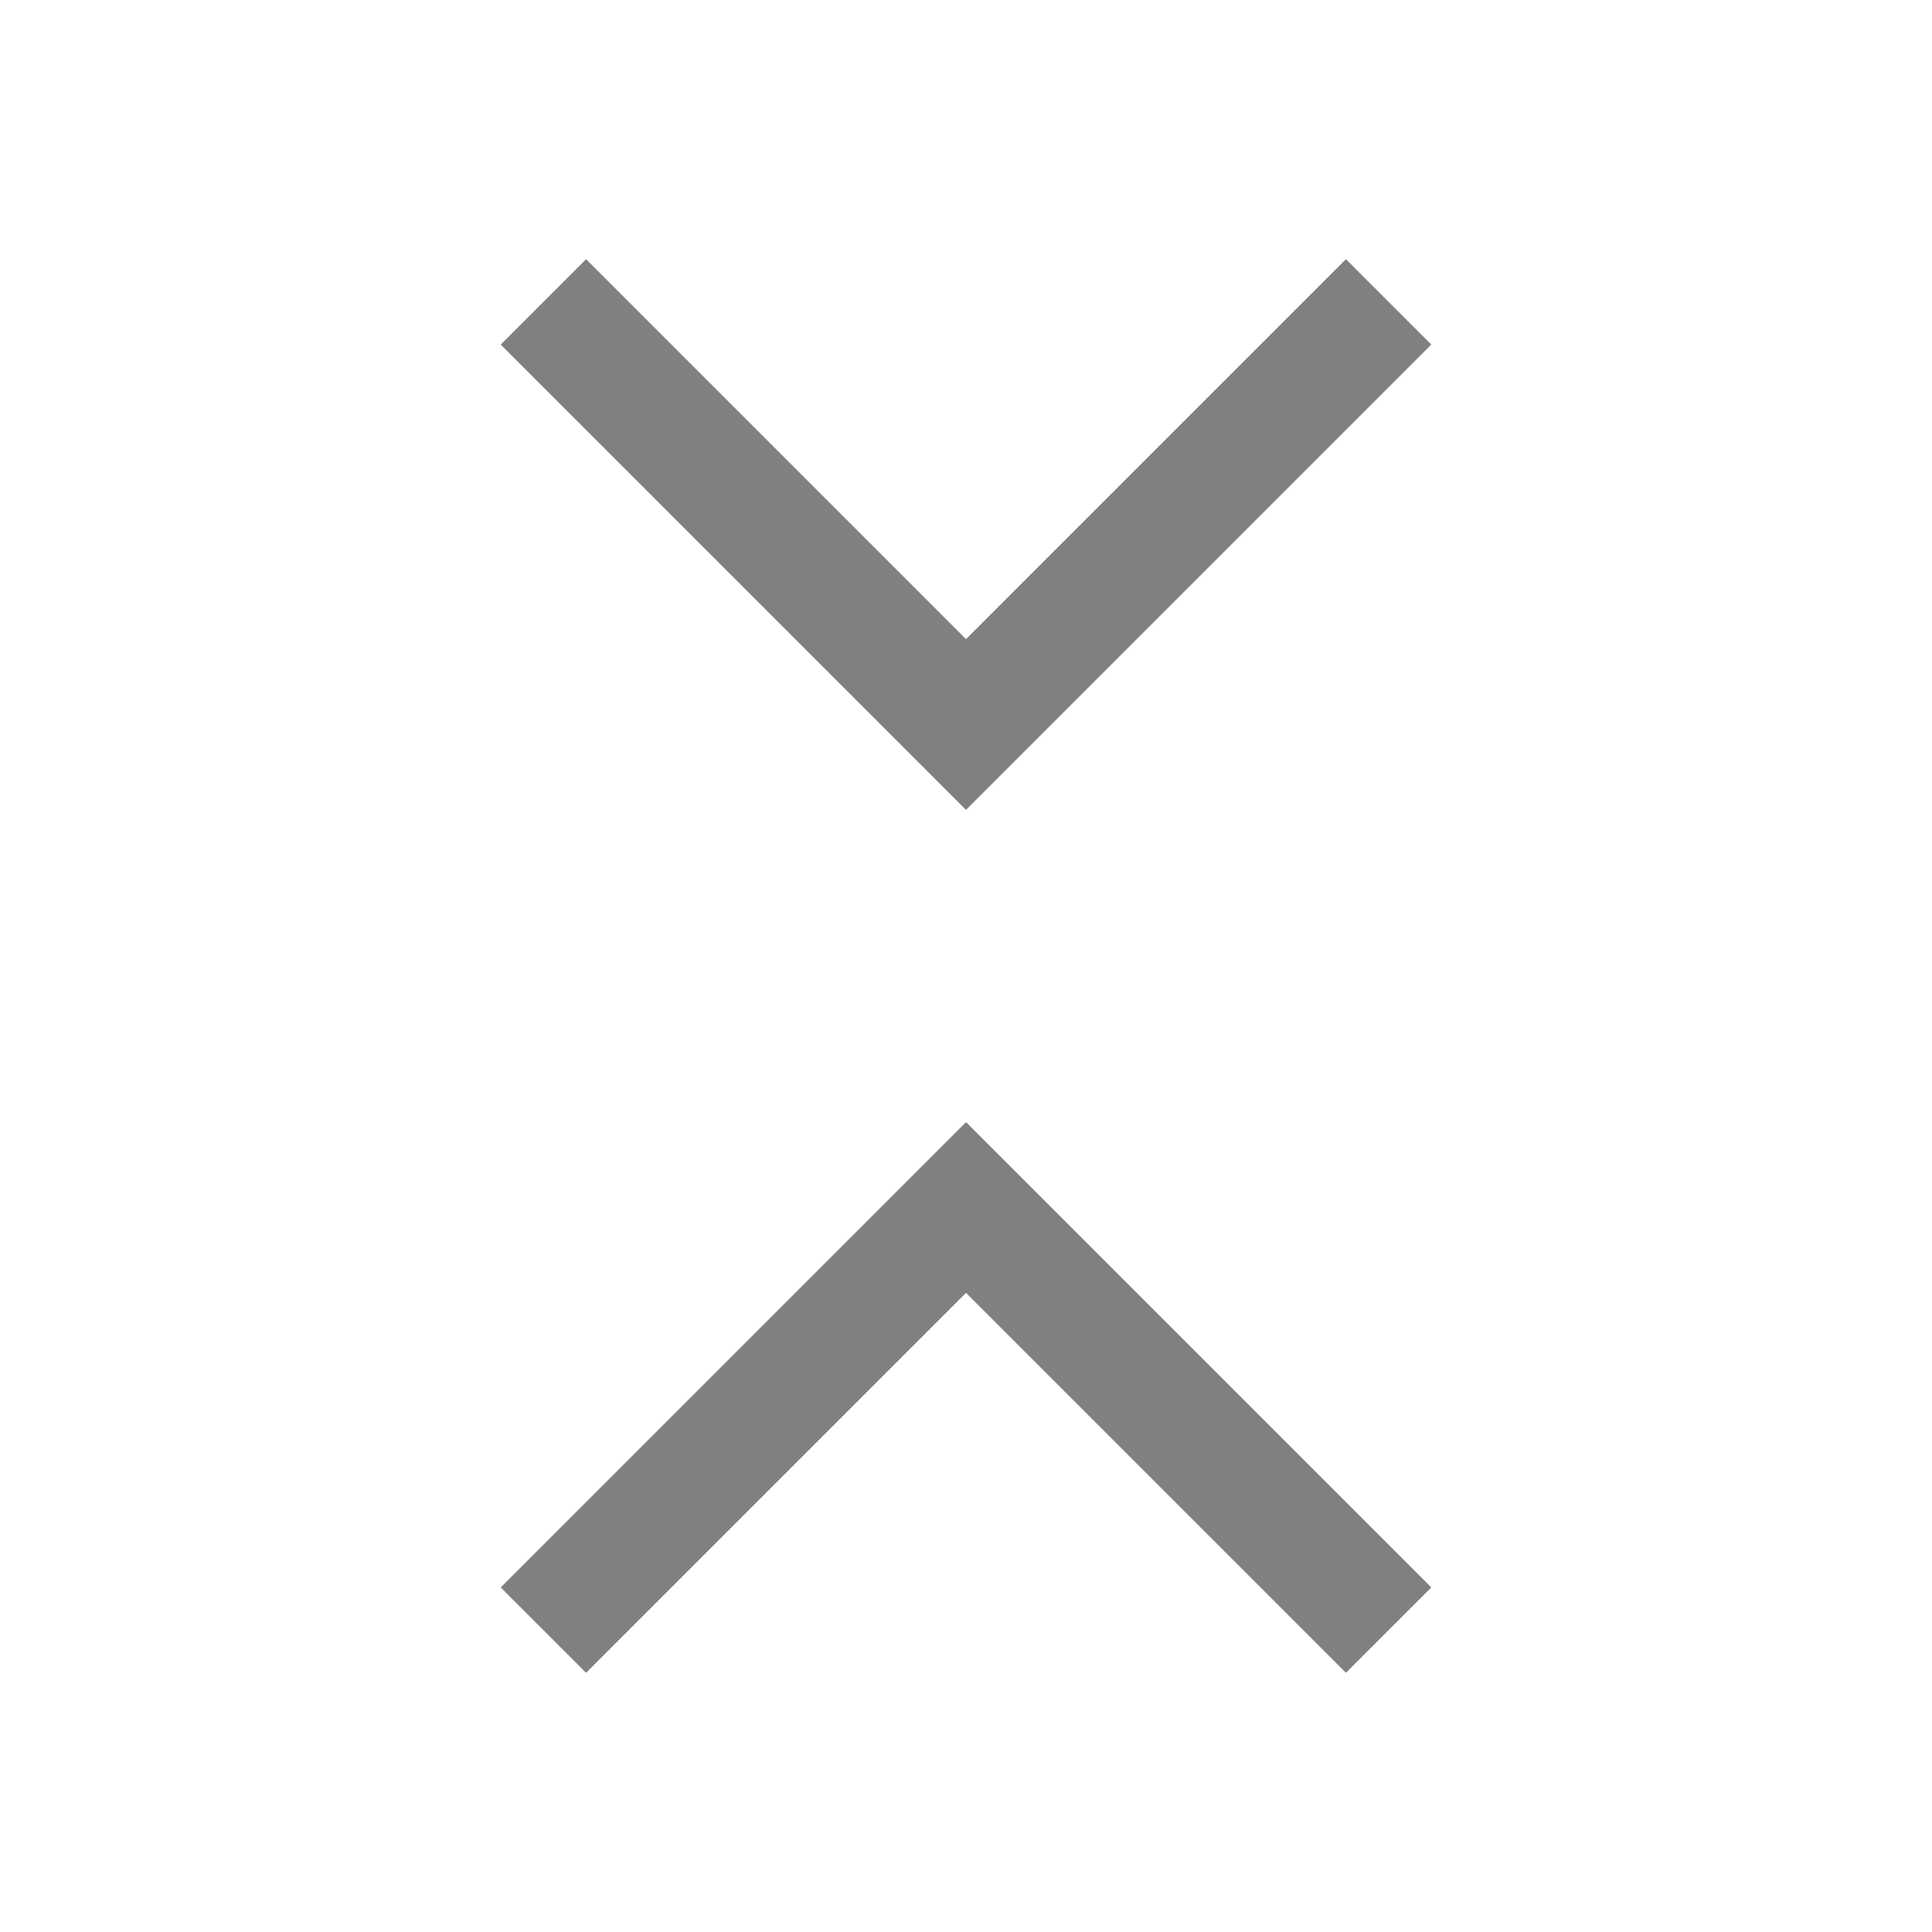
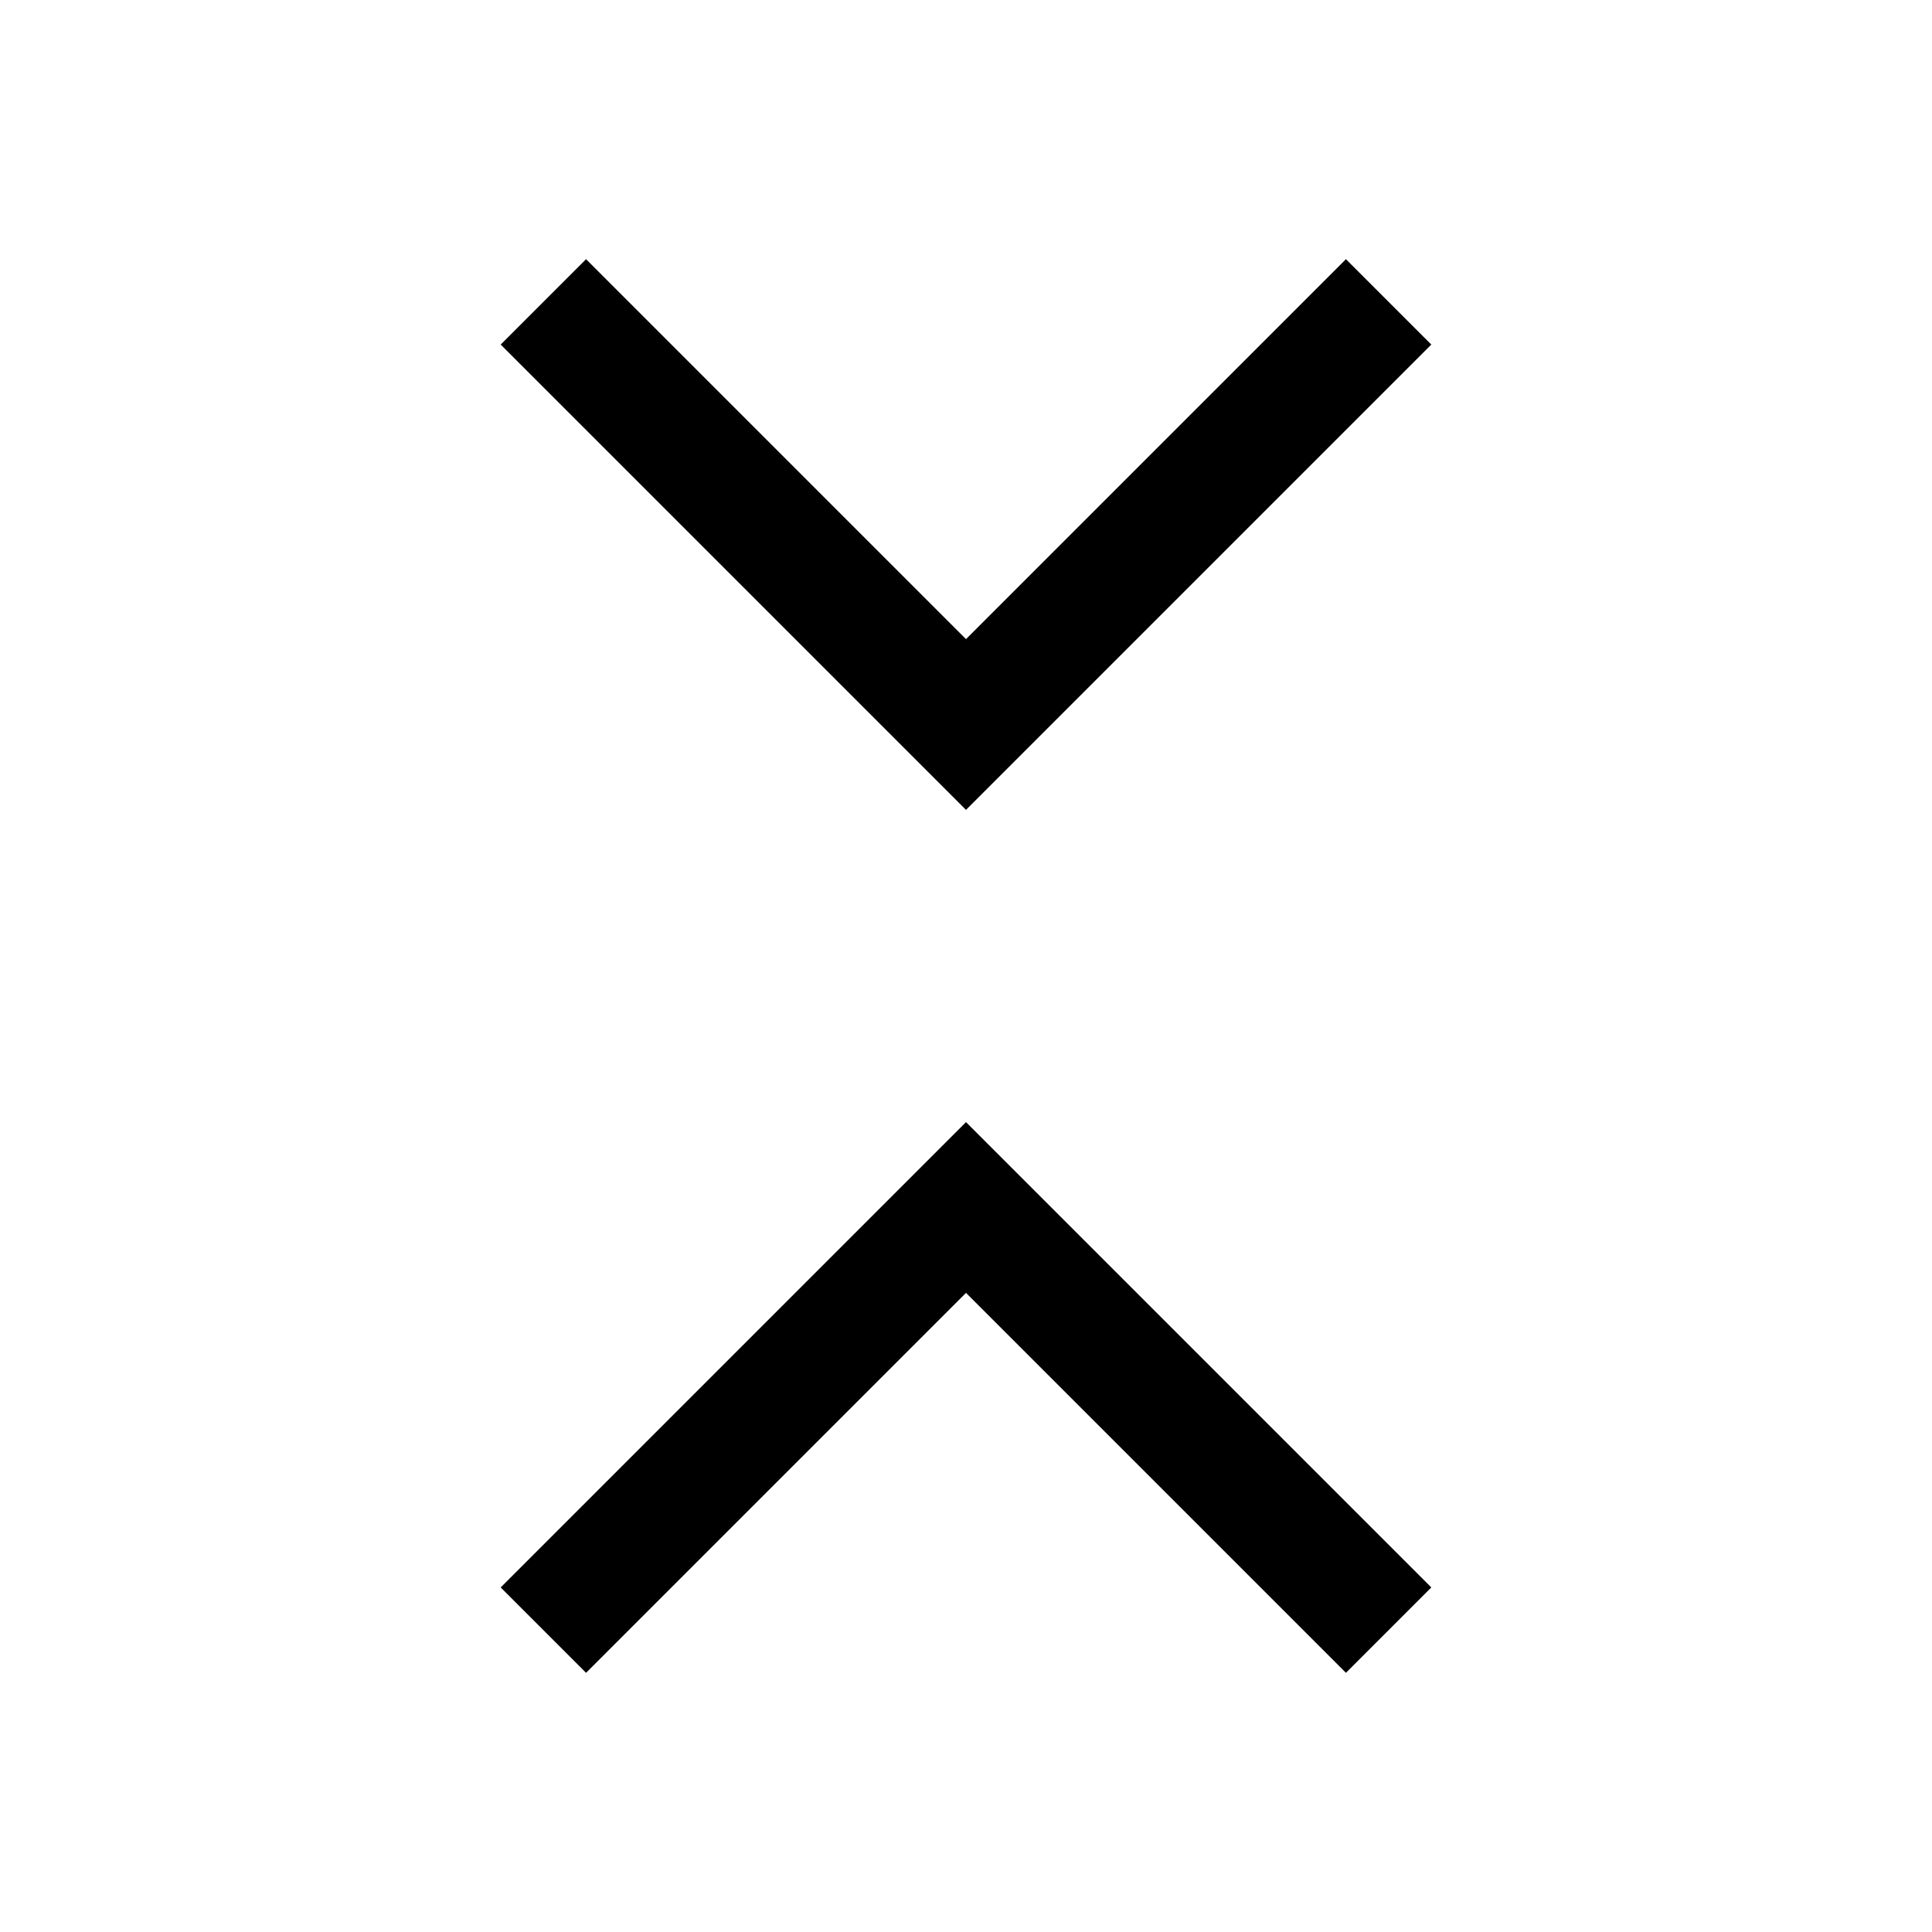
<svg xmlns="http://www.w3.org/2000/svg" width="16" height="16" viewBox="0 0 16 16" fill="none">
-   <path d="M4.5 2.5L8 6L11.5 2.5" stroke="#808080" strokeLinecap="round" strokeLinejoin="round" />
-   <path d="M4.5 13.5L8 10L11.5 13.5" stroke="#808080" strokeLinecap="round" strokeLinejoin="round" />
+   <path d="M4.5 2.5L8 6L11.5 2.5" stroke="black" strokeLinecap="round" strokeLinejoin="round" />
+   <path d="M4.5 13.5L8 10L11.5 13.5" stroke="black" strokeLinecap="round" strokeLinejoin="round" />
</svg>
